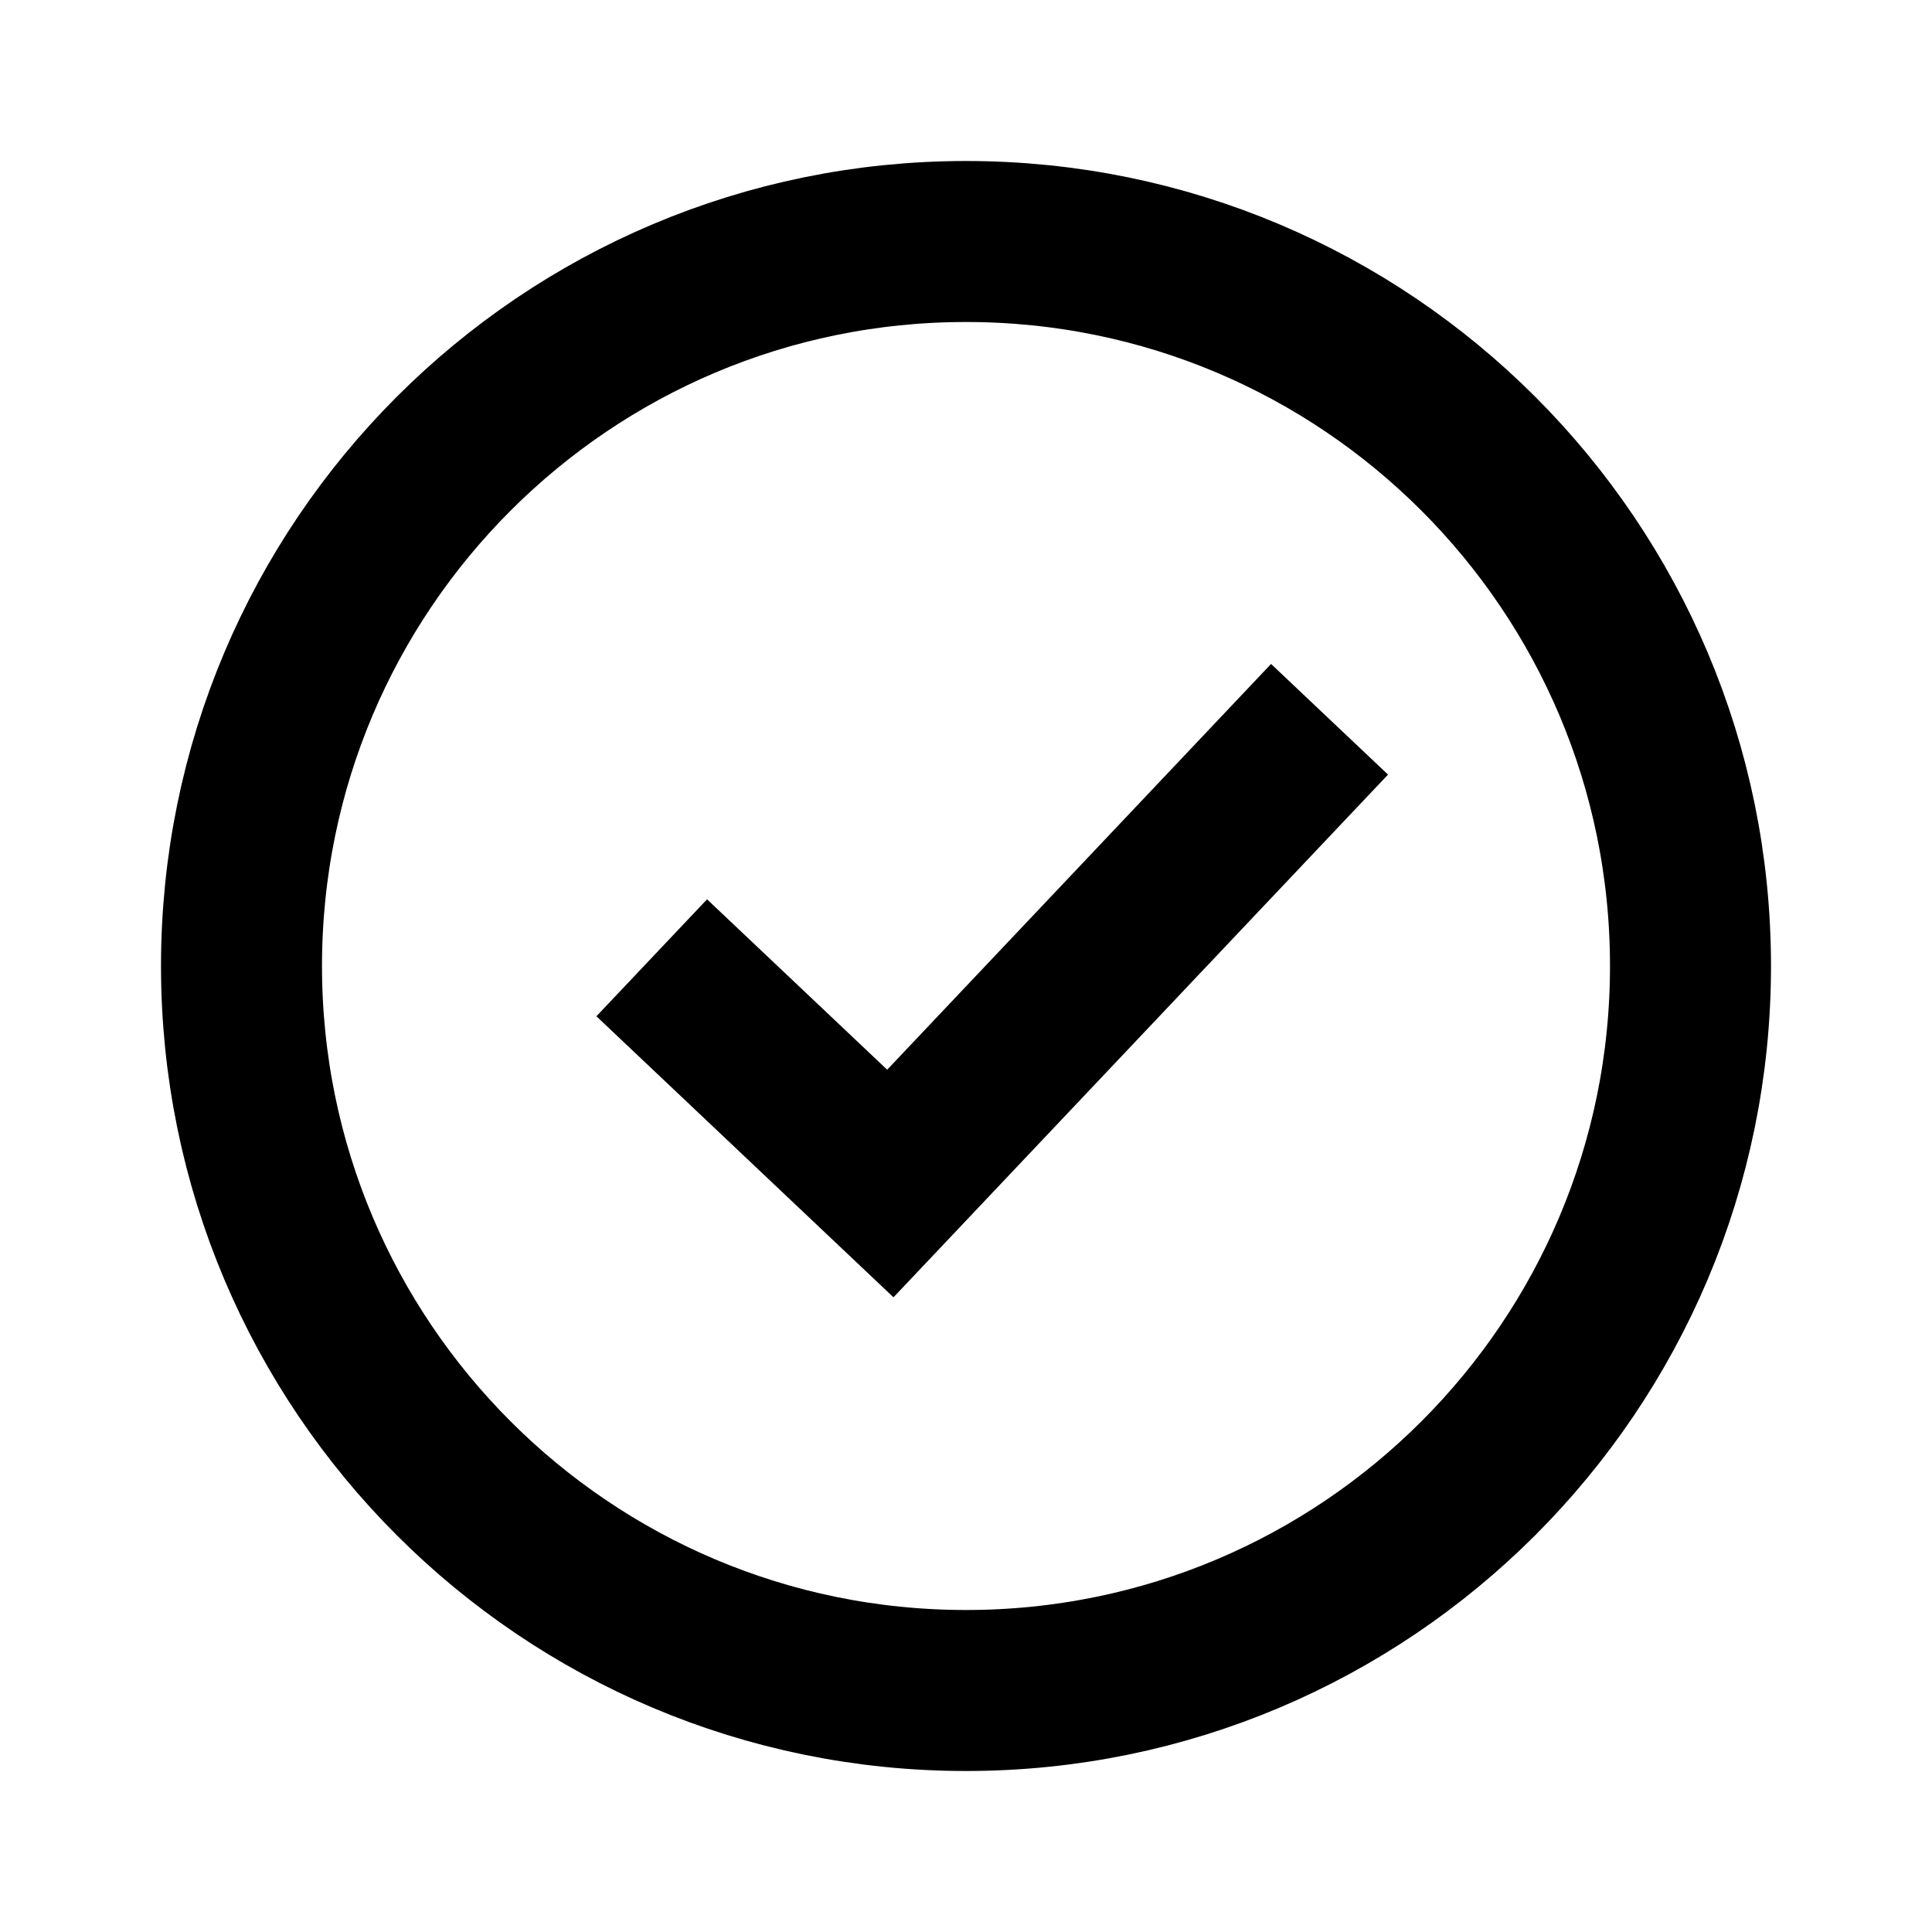
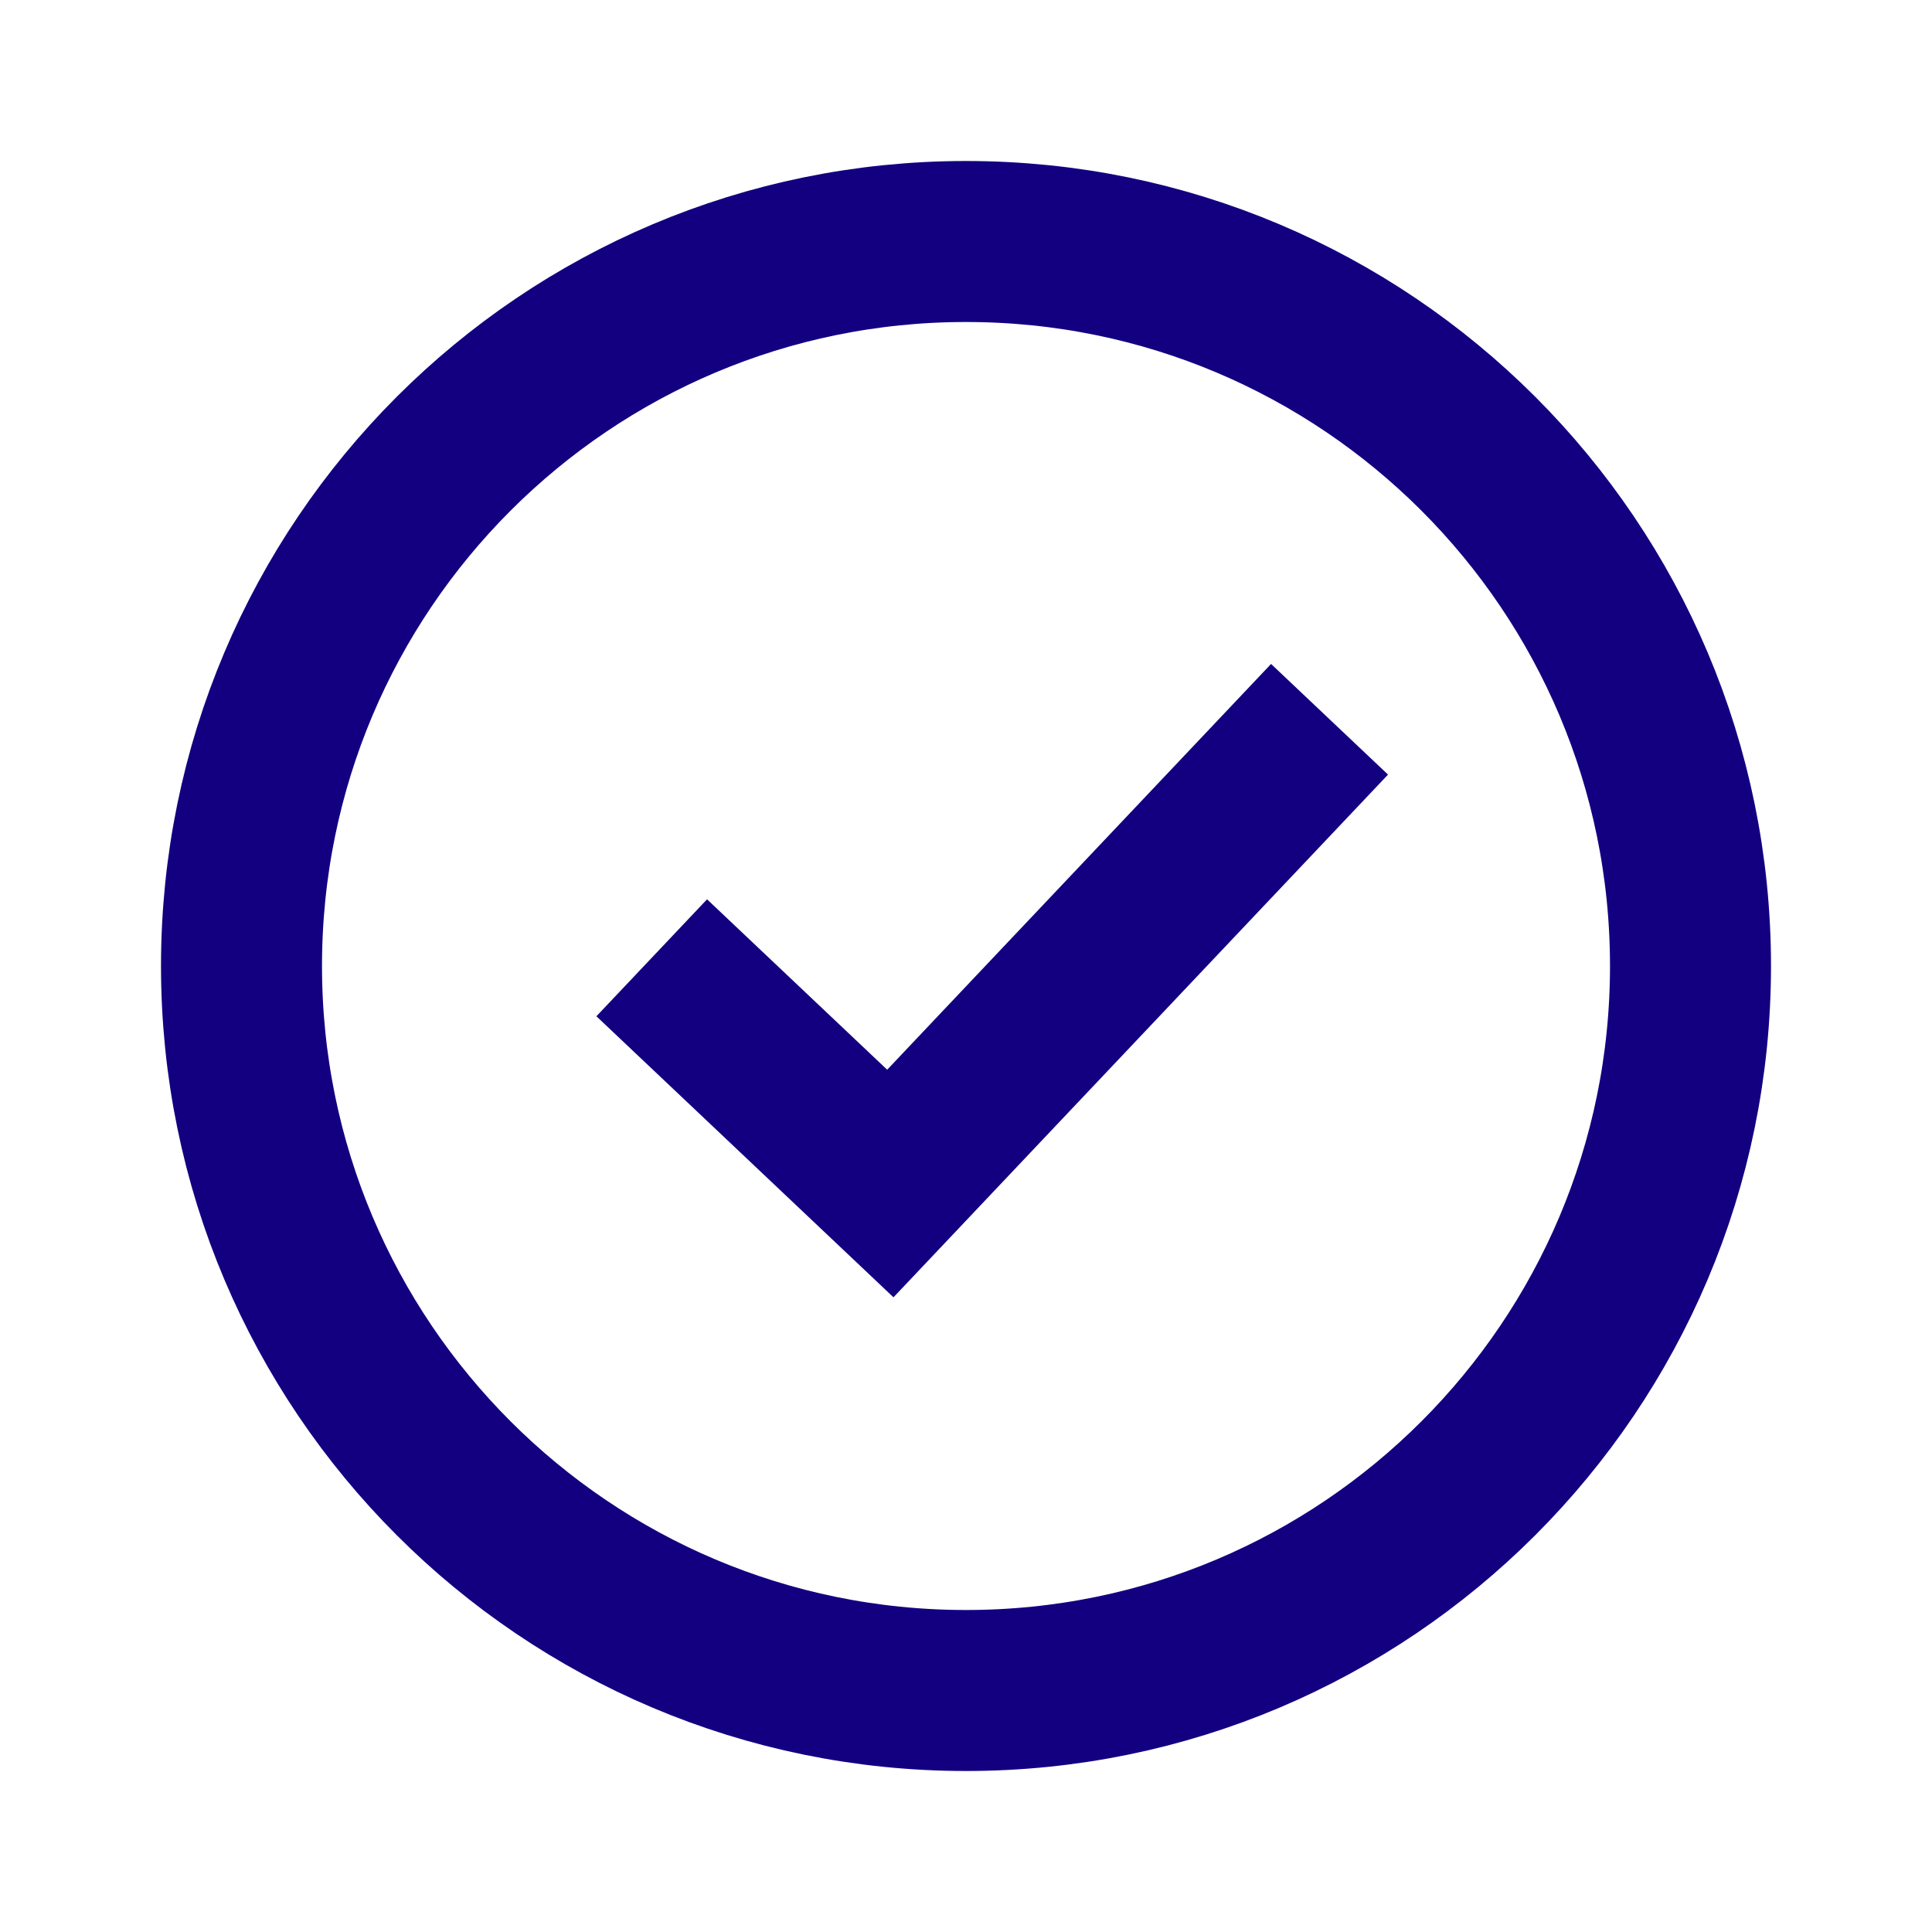
- <svg xmlns="http://www.w3.org/2000/svg" width="100px" height="100px" viewBox="0 0 24 24" fill="none">
-   <path d="M16.516 8.935L11.06 14.702L8.096 11.898" stroke="#000000" stroke-width="2" />
-   <path d="M12 21C16.971 21 21 16.971 21 12C21 7.029 16.971 3 12 3C7.029 3 3 7.029 3 12C3 16.971 7.029 21 12 21Z" stroke="#000000" stroke-width="2" />
+ <svg xmlns="http://www.w3.org/2000/svg" width="103px" height="103px" viewBox="0 0 24 24" fill="none">
+   <path d="M16.516 8.935L11.06 14.702L8.096 11.898" stroke="#120080" stroke-width="2" />
+   <path d="M12 21C16.971 21 21 16.971 21 12C21 7.029 16.971 3 12 3C7.029 3 3 7.029 3 12C3 16.971 7.029 21 12 21Z" stroke="#120080" stroke-width="2" />
</svg>
